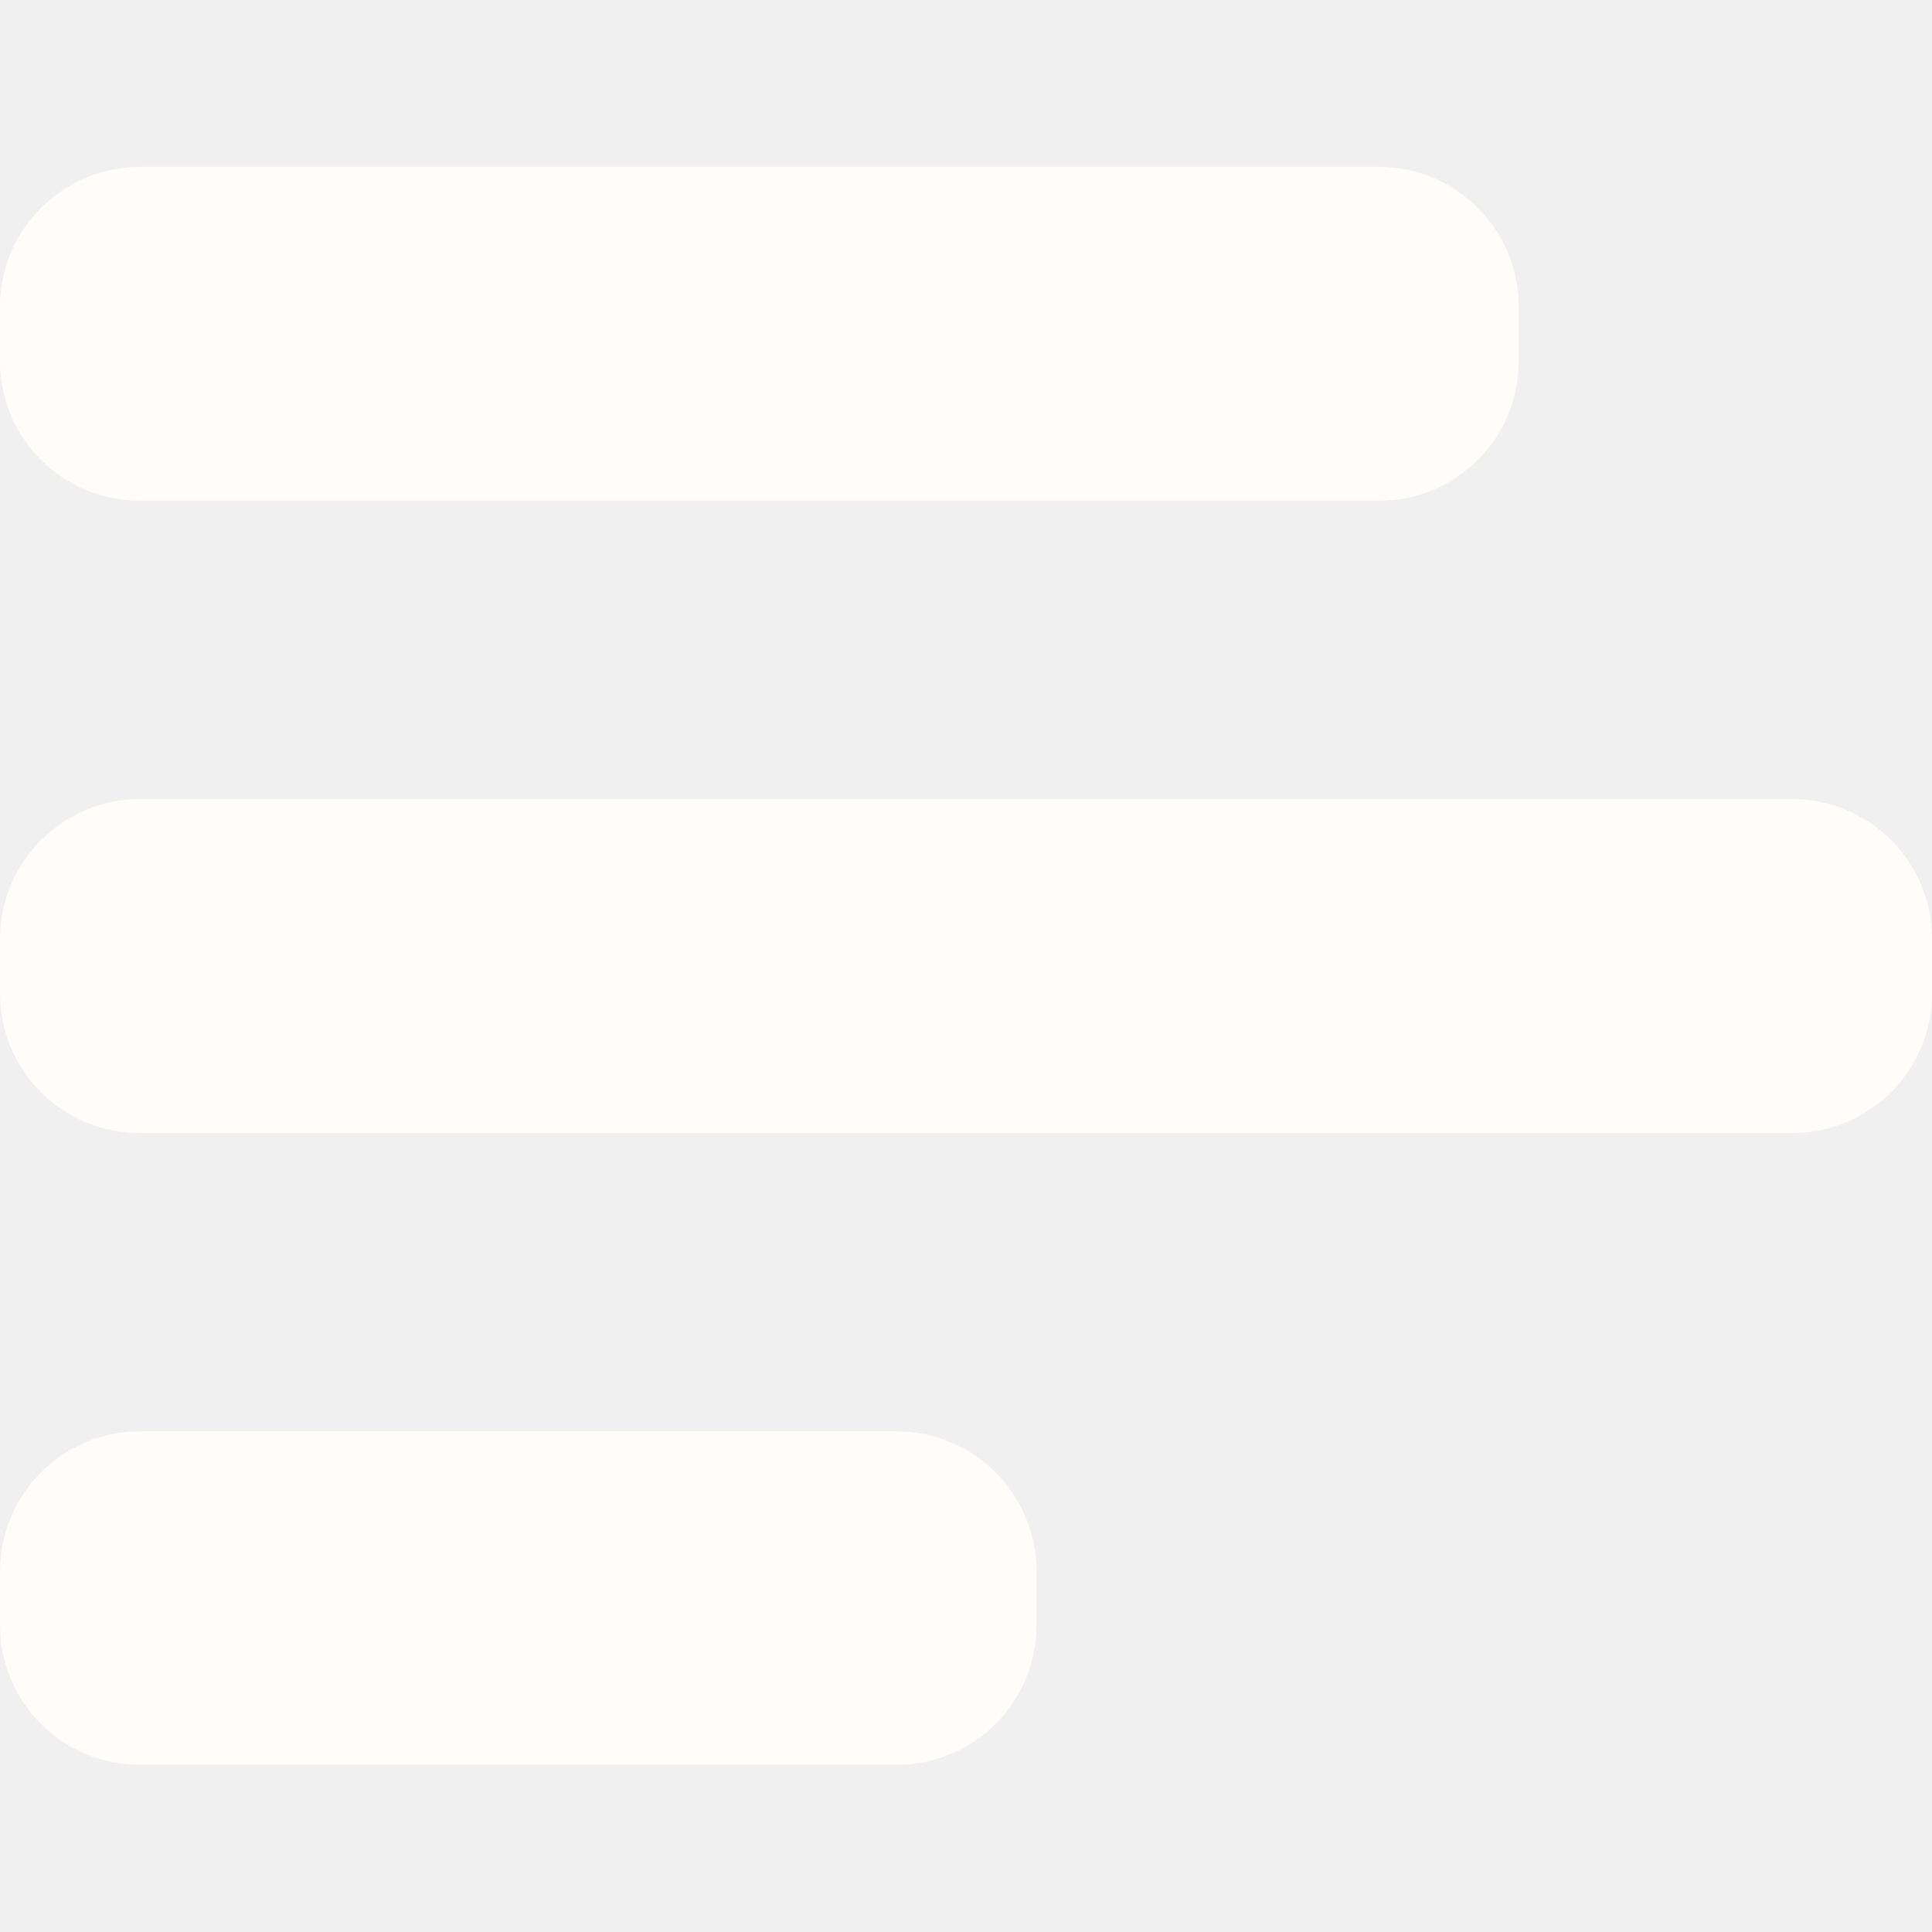
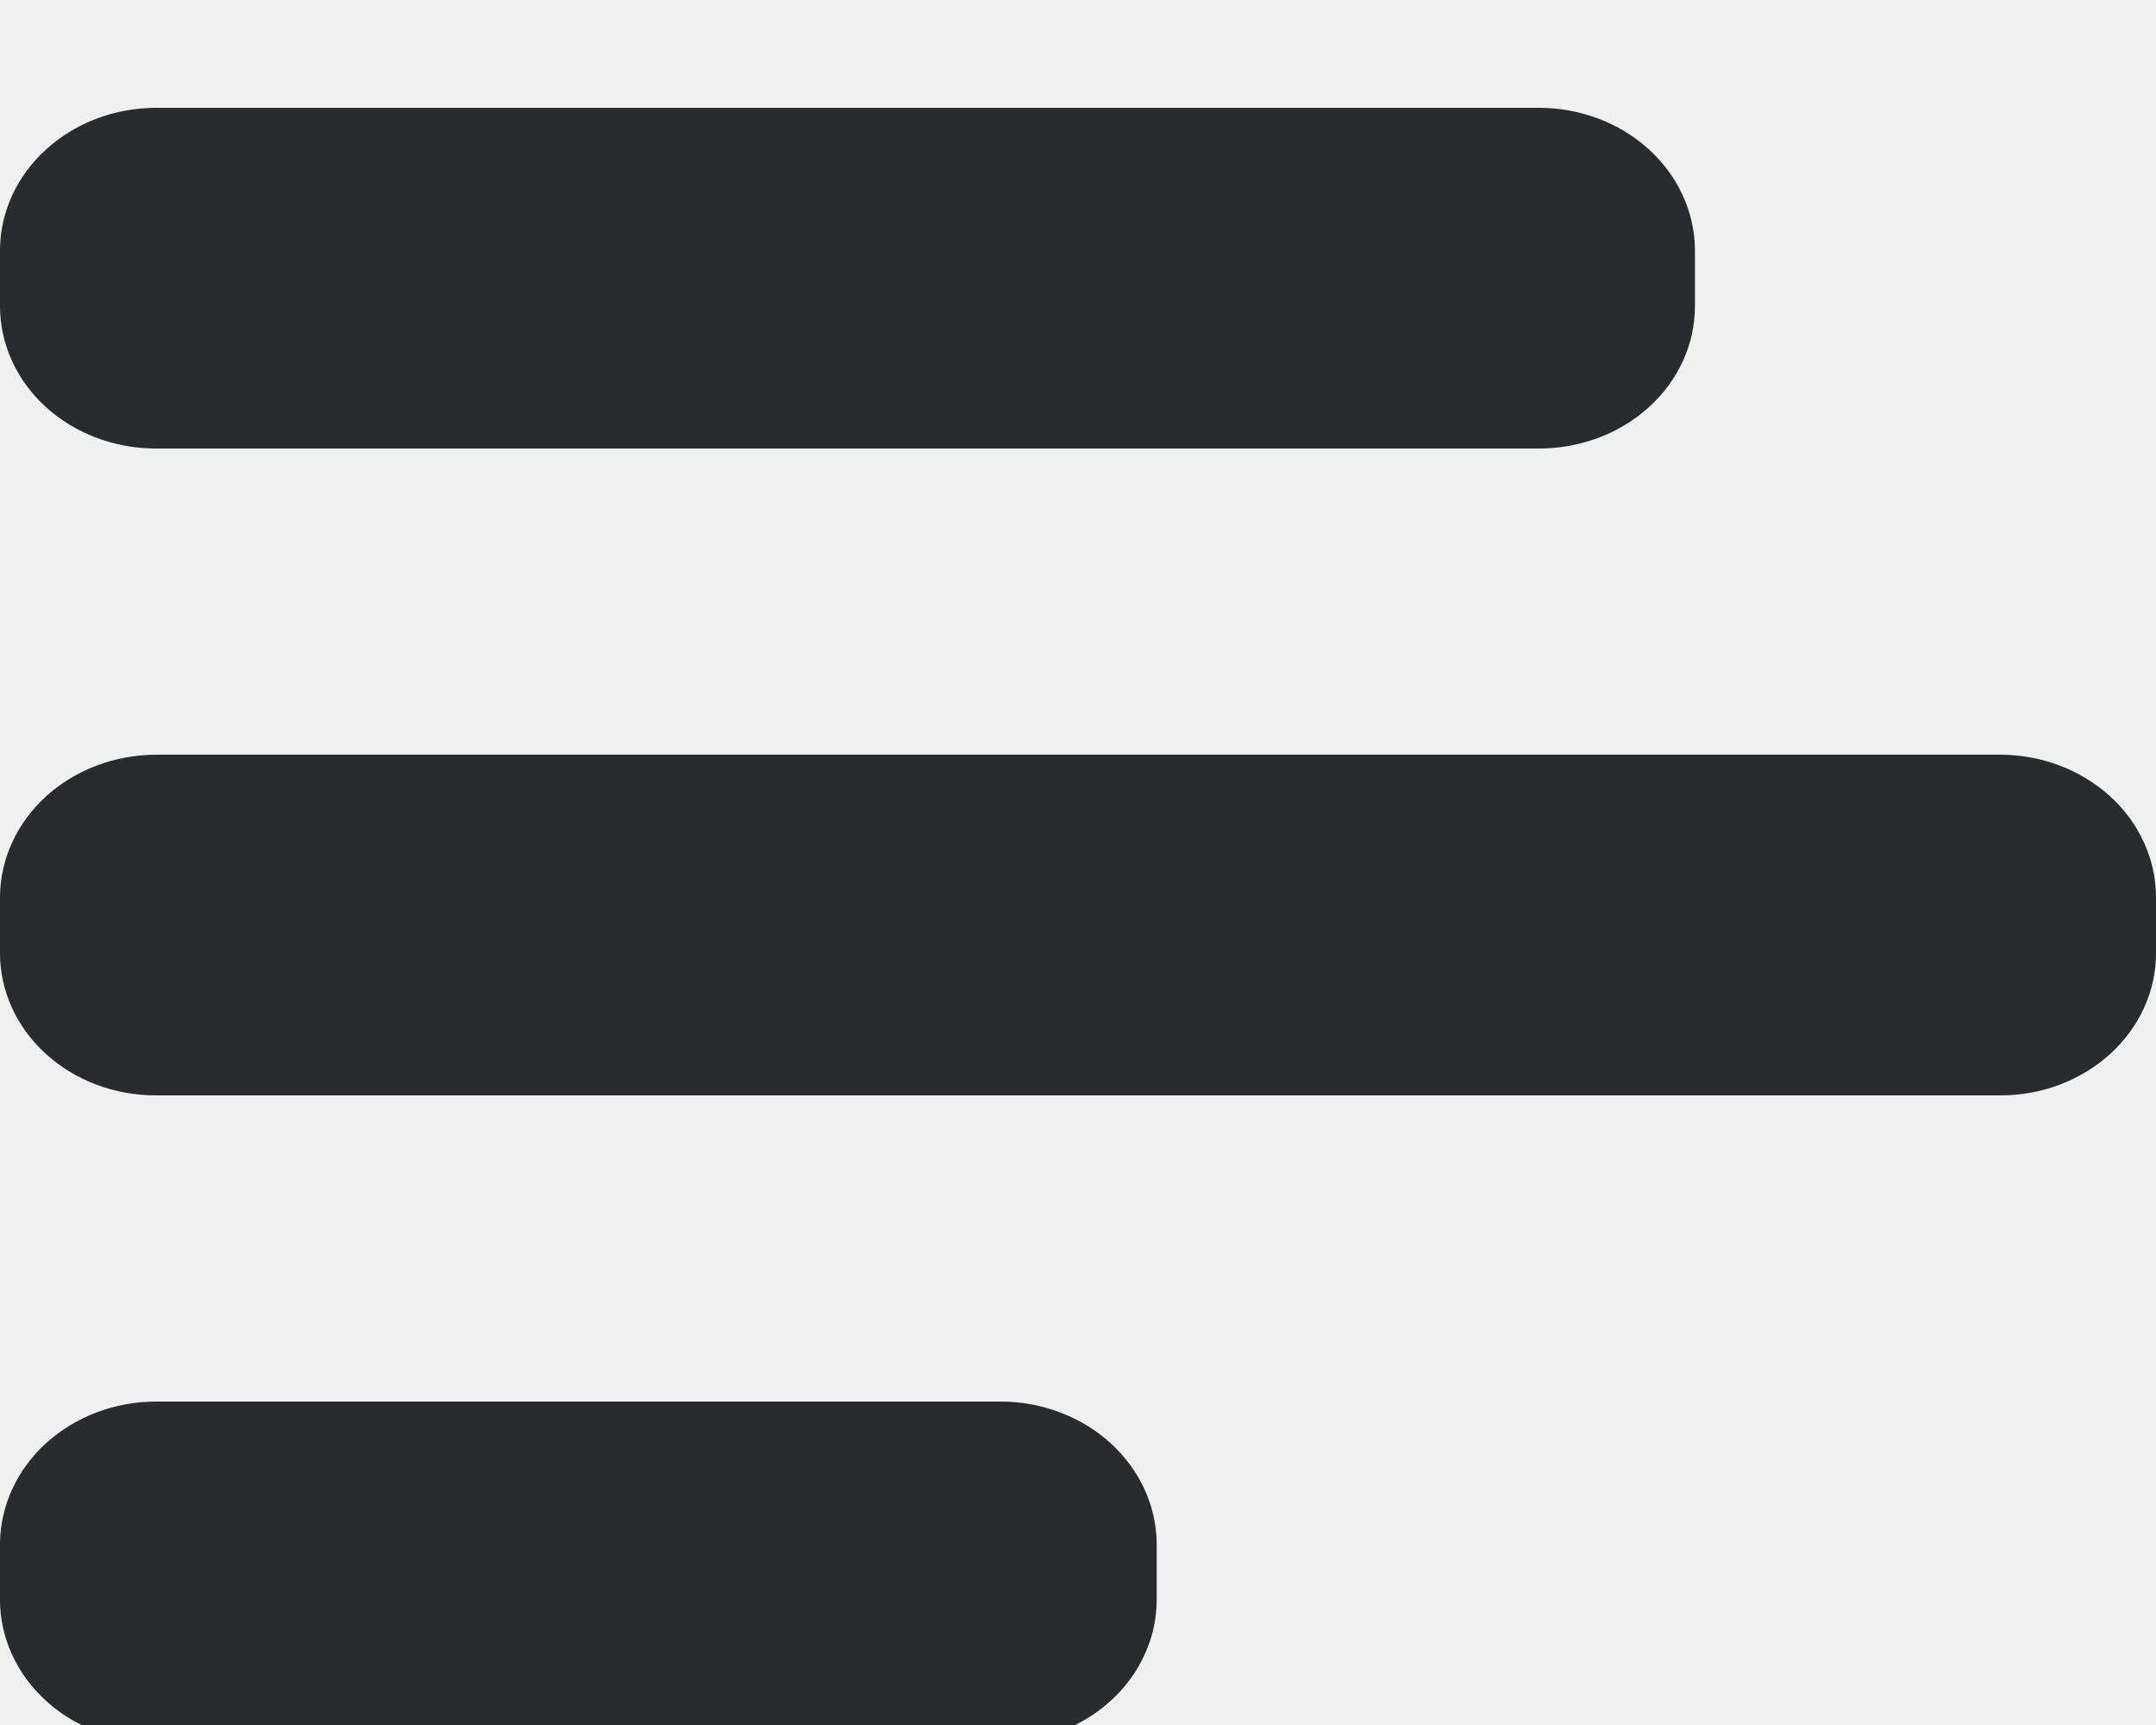
- <svg xmlns="http://www.w3.org/2000/svg" width="20" height="20" viewBox="0 0 20 20" fill="none">
-   <path d="M14.279 1.727H1.444C1.064 1.729 0.699 1.88 0.429 2.148C0.158 2.416 0.004 2.779 0 3.16L0 3.741C0.001 4.124 0.153 4.491 0.424 4.761C0.695 5.031 1.062 5.183 1.444 5.183H14.279C14.661 5.183 15.028 5.031 15.299 4.761C15.57 4.491 15.722 4.124 15.723 3.741V3.159C15.718 2.778 15.564 2.415 15.294 2.147C15.024 1.88 14.659 1.729 14.279 1.727Z" fill="#FFFDFA" />
-   <path d="M18.557 8.271H1.444C1.064 8.273 0.699 8.425 0.429 8.693C0.159 8.961 0.005 9.324 0 9.704L0 10.286C0 10.669 0.153 11.036 0.424 11.306C0.694 11.577 1.061 11.729 1.444 11.729H18.557C18.747 11.729 18.934 11.691 19.109 11.619C19.284 11.546 19.443 11.44 19.577 11.306C19.711 11.172 19.818 11.013 19.89 10.838C19.963 10.663 20 10.475 20 10.286V9.703C19.995 9.323 19.842 8.959 19.572 8.692C19.302 8.424 18.937 8.273 18.557 8.271Z" fill="#FFFDFA" />
-   <path d="M9.286 14.817H1.444C1.064 14.819 0.7 14.969 0.43 15.236C0.16 15.503 0.006 15.866 0 16.246L0 16.826C0 17.209 0.153 17.576 0.424 17.846C0.694 18.117 1.061 18.269 1.444 18.269H9.286C9.669 18.269 10.036 18.117 10.306 17.846C10.577 17.576 10.73 17.209 10.73 16.826V16.244C10.724 15.865 10.569 15.503 10.299 15.236C10.029 14.969 9.665 14.819 9.286 14.817Z" fill="#FFFDFA" />
+ <svg xmlns="http://www.w3.org/2000/svg" width="20" height="16" viewBox="0 0 20 16" fill="none">
+   <g clip-path="url(#clip0_903_1974)">
+     <path d="M9.286 13H1.444C1.064 13.001 0.7 13.139 0.43 13.384C0.16 13.628 0.006 13.96 0 14.308V14.839C0 15.189 0.153 15.525 0.424 15.773C0.694 16.021 1.062 16.16 1.444 16.16H9.286C9.668 16.16 10.036 16.021 10.306 15.773C10.577 15.525 10.73 15.189 10.73 14.839V14.307C10.724 13.959 10.569 13.628 10.299 13.383C10.029 13.139 9.665 13.001 9.286 13Z" fill="#2A2B2E" />
+     <path d="M18.557 7H1.444C1.064 7.002 0.699 7.14 0.429 7.385C0.159 7.63 0.005 7.962 0 8.31V8.841C0 9.191 0.153 9.527 0.424 9.774C0.694 10.021 1.061 10.16 1.444 10.16H18.557C18.747 10.16 18.934 10.126 19.109 10.06C19.284 9.993 19.443 9.896 19.577 9.774C19.711 9.651 19.818 9.506 19.89 9.346C19.963 9.186 20 9.014 20 8.841V8.308C19.995 7.961 19.842 7.629 19.572 7.384C19.302 7.139 18.937 7.001 18.557 7Z" fill="#2A2B2E" />
+     <path d="M14.279 1H1.444C1.064 1.001 0.699 1.139 0.429 1.385C0.158 1.63 0.004 1.962 0 2.31V2.842C0.001 3.192 0.153 3.527 0.424 3.774C0.695 4.021 1.062 4.16 1.444 4.16H14.279C14.661 4.16 15.028 4.021 15.299 3.774C15.57 3.527 15.722 3.192 15.723 2.842V2.309C15.718 1.961 15.564 1.629 15.294 1.384C15.024 1.139 14.659 1.001 14.279 1Z" fill="#2A2B2E" />
+   </g>
+   <defs>
+     <clipPath id="clip0_903_1974">
+       <rect width="20" height="16" fill="white" />
+     </clipPath>
+   </defs>
</svg>
